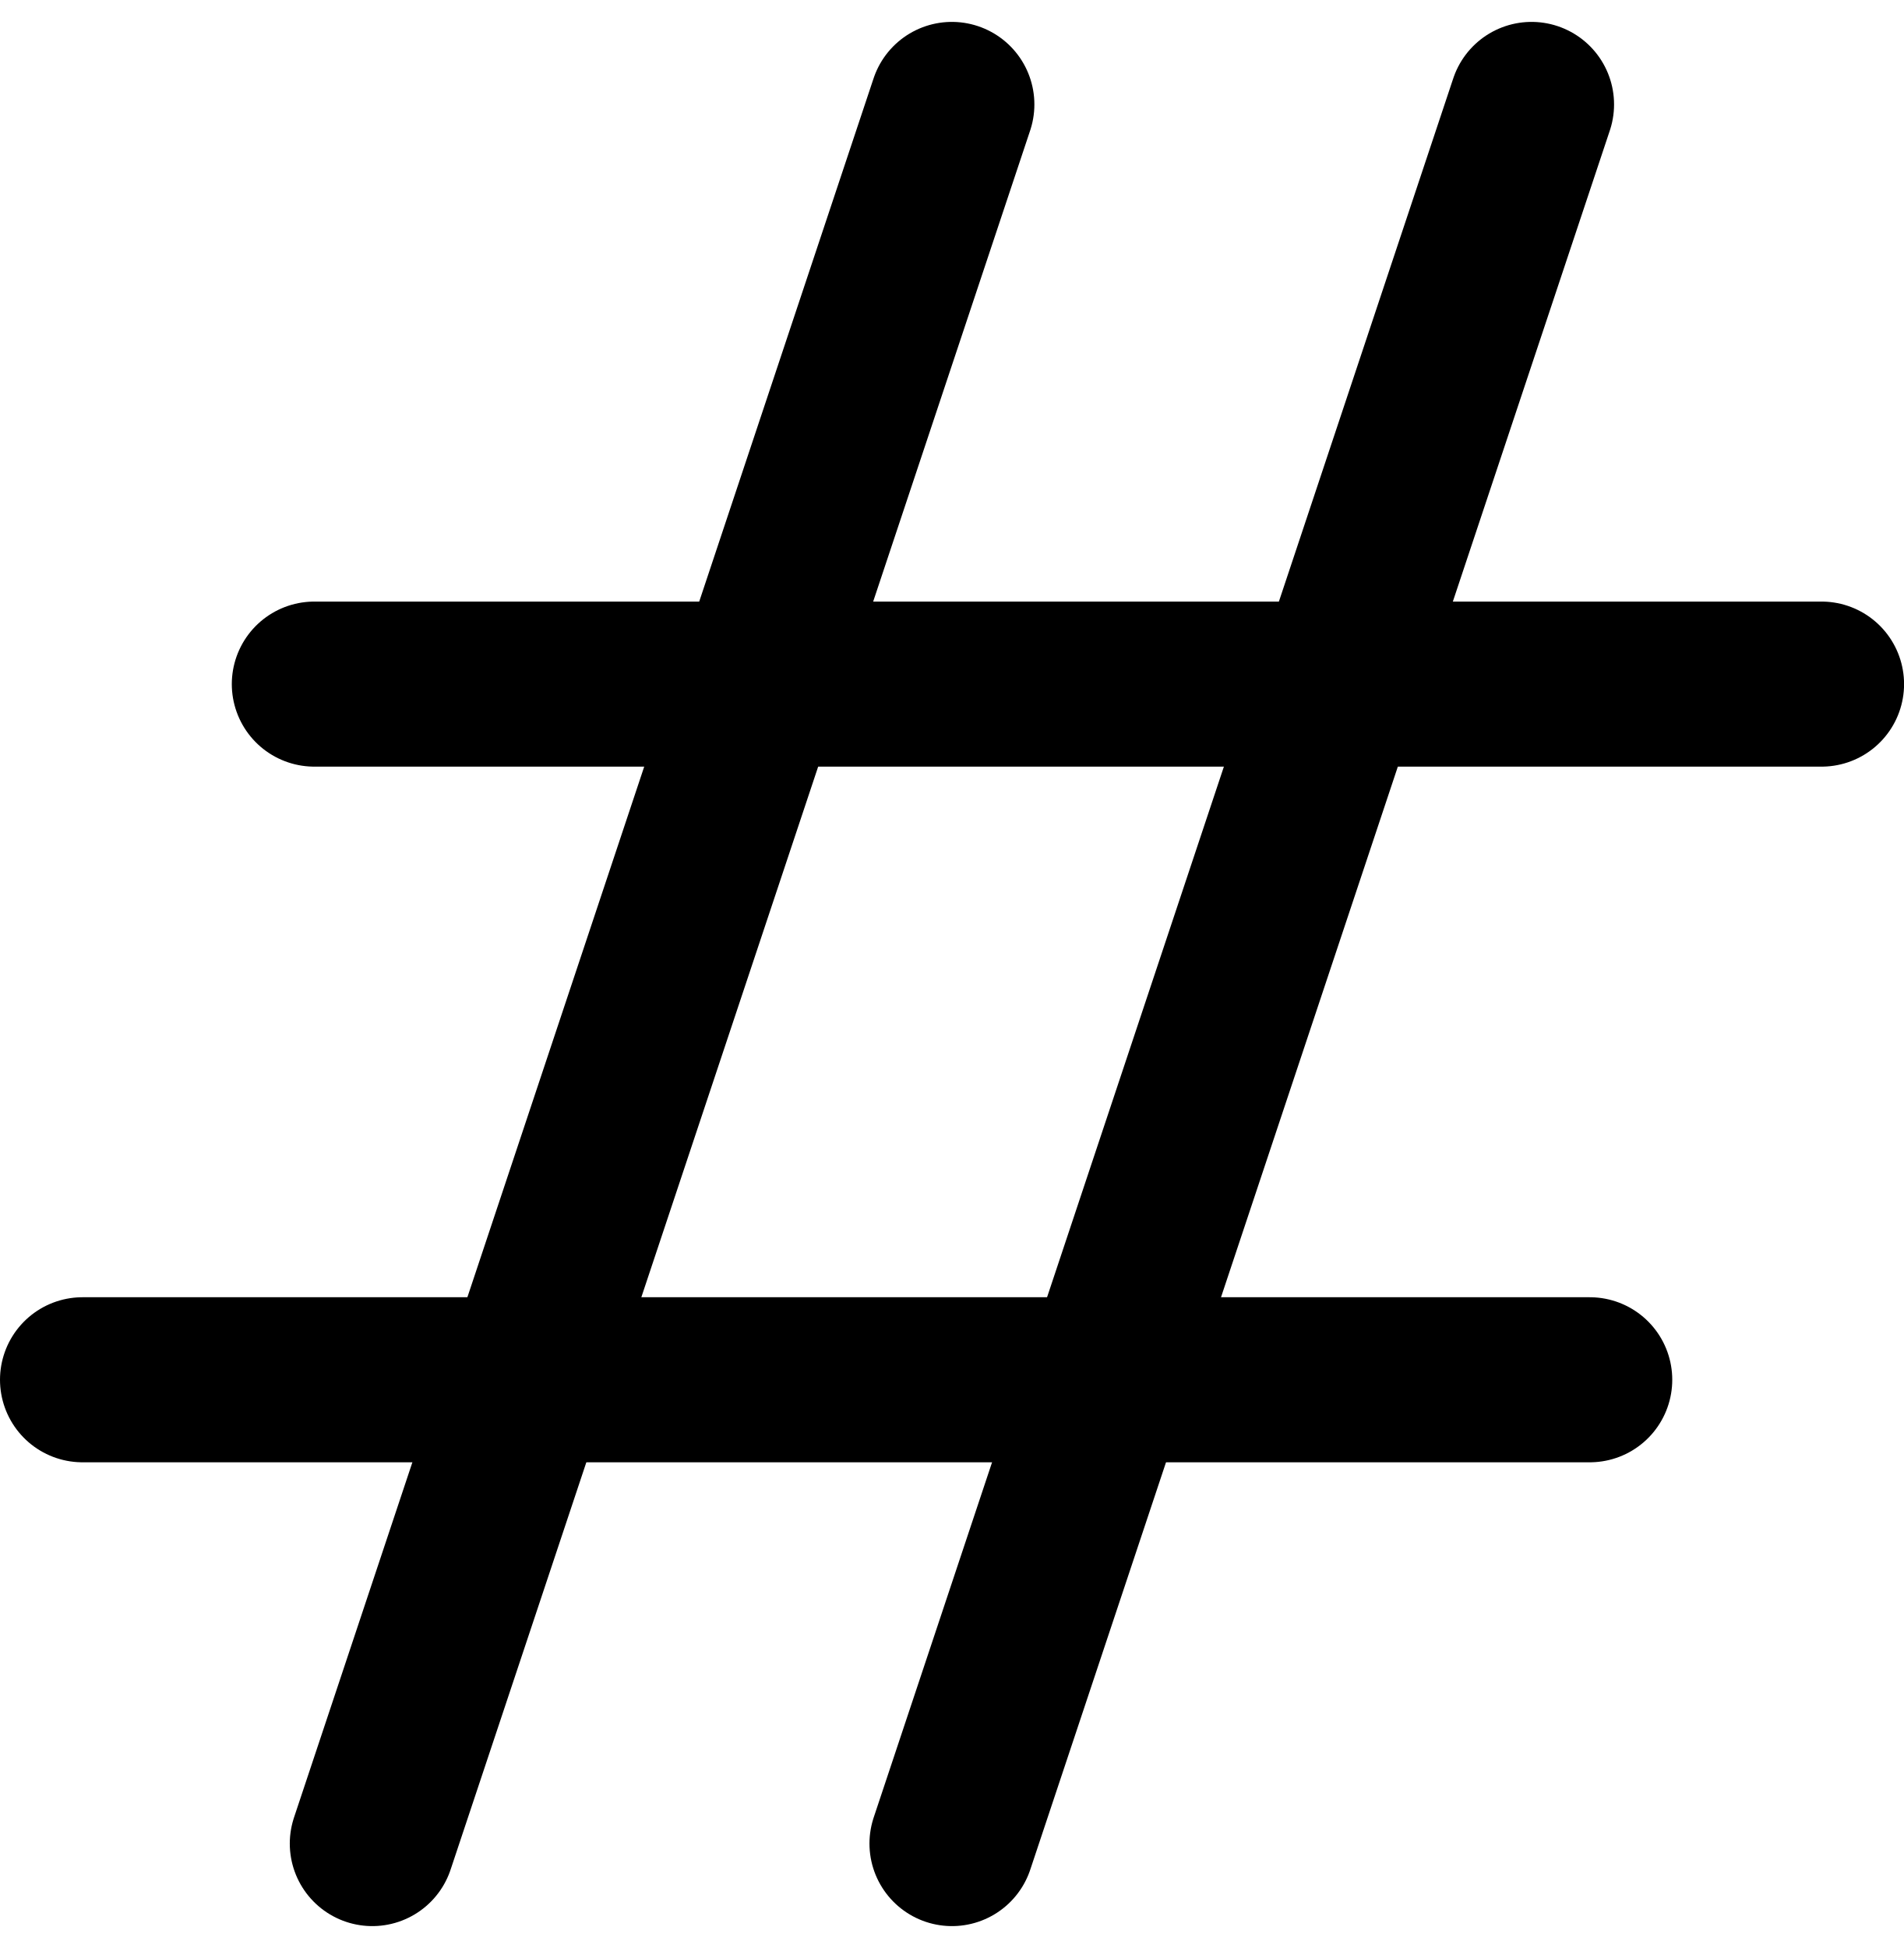
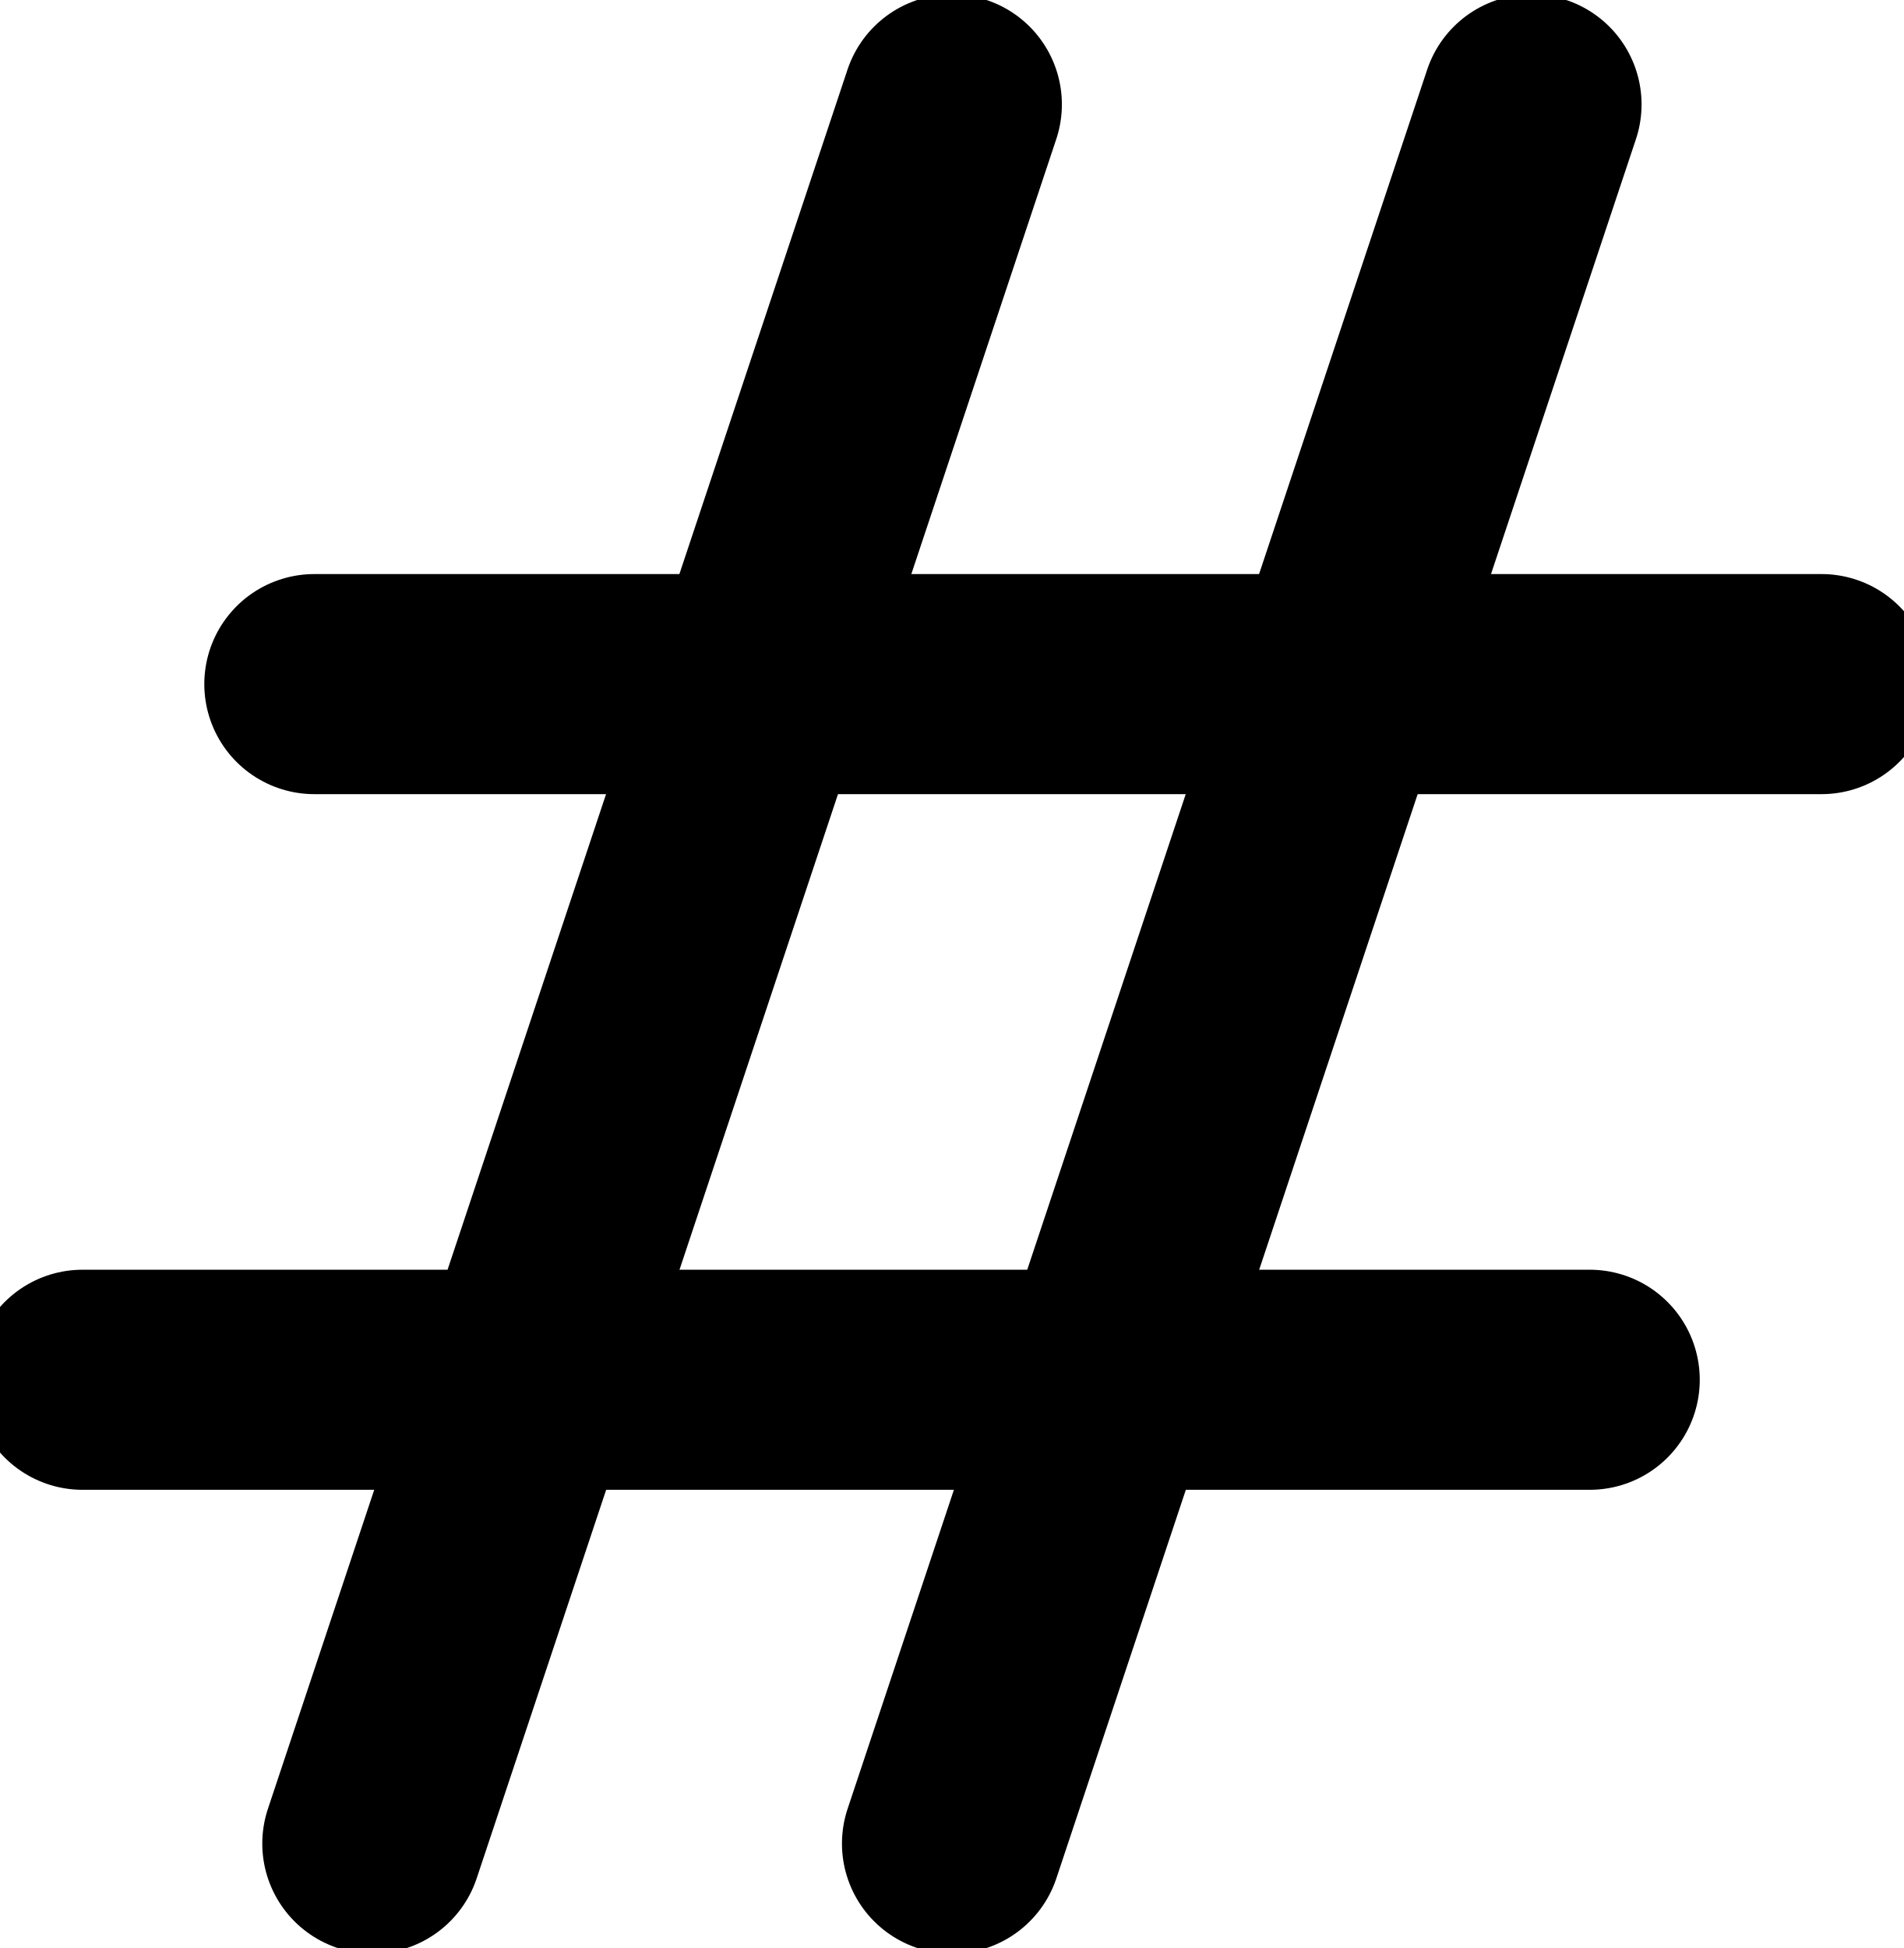
<svg xmlns="http://www.w3.org/2000/svg" width="17.305" height="17.703">
  <g data-name="Interface-Essential / Text-Formatting / hash">
-     <g fill="none" stroke="currentColor" stroke-linecap="round" stroke-linejoin="round" stroke-width="1.5" data-name="Group 413">
+     <g fill="none" stroke="currentColor" stroke-linecap="round" stroke-linejoin="round" stroke-width="2" data-name="Group 413">
      <path data-name="Shape 1837" d="M2.857 6.217h13.7" />
      <path data-name="Shape 1838" d="M.75 12.539h13.7" />
      <path data-name="Shape 1839" d="M8.652.949L3.384 16.754" />
      <path data-name="Shape 1840" d="M13.921.949L8.653 16.754" />
    </g>
  </g>
</svg>
